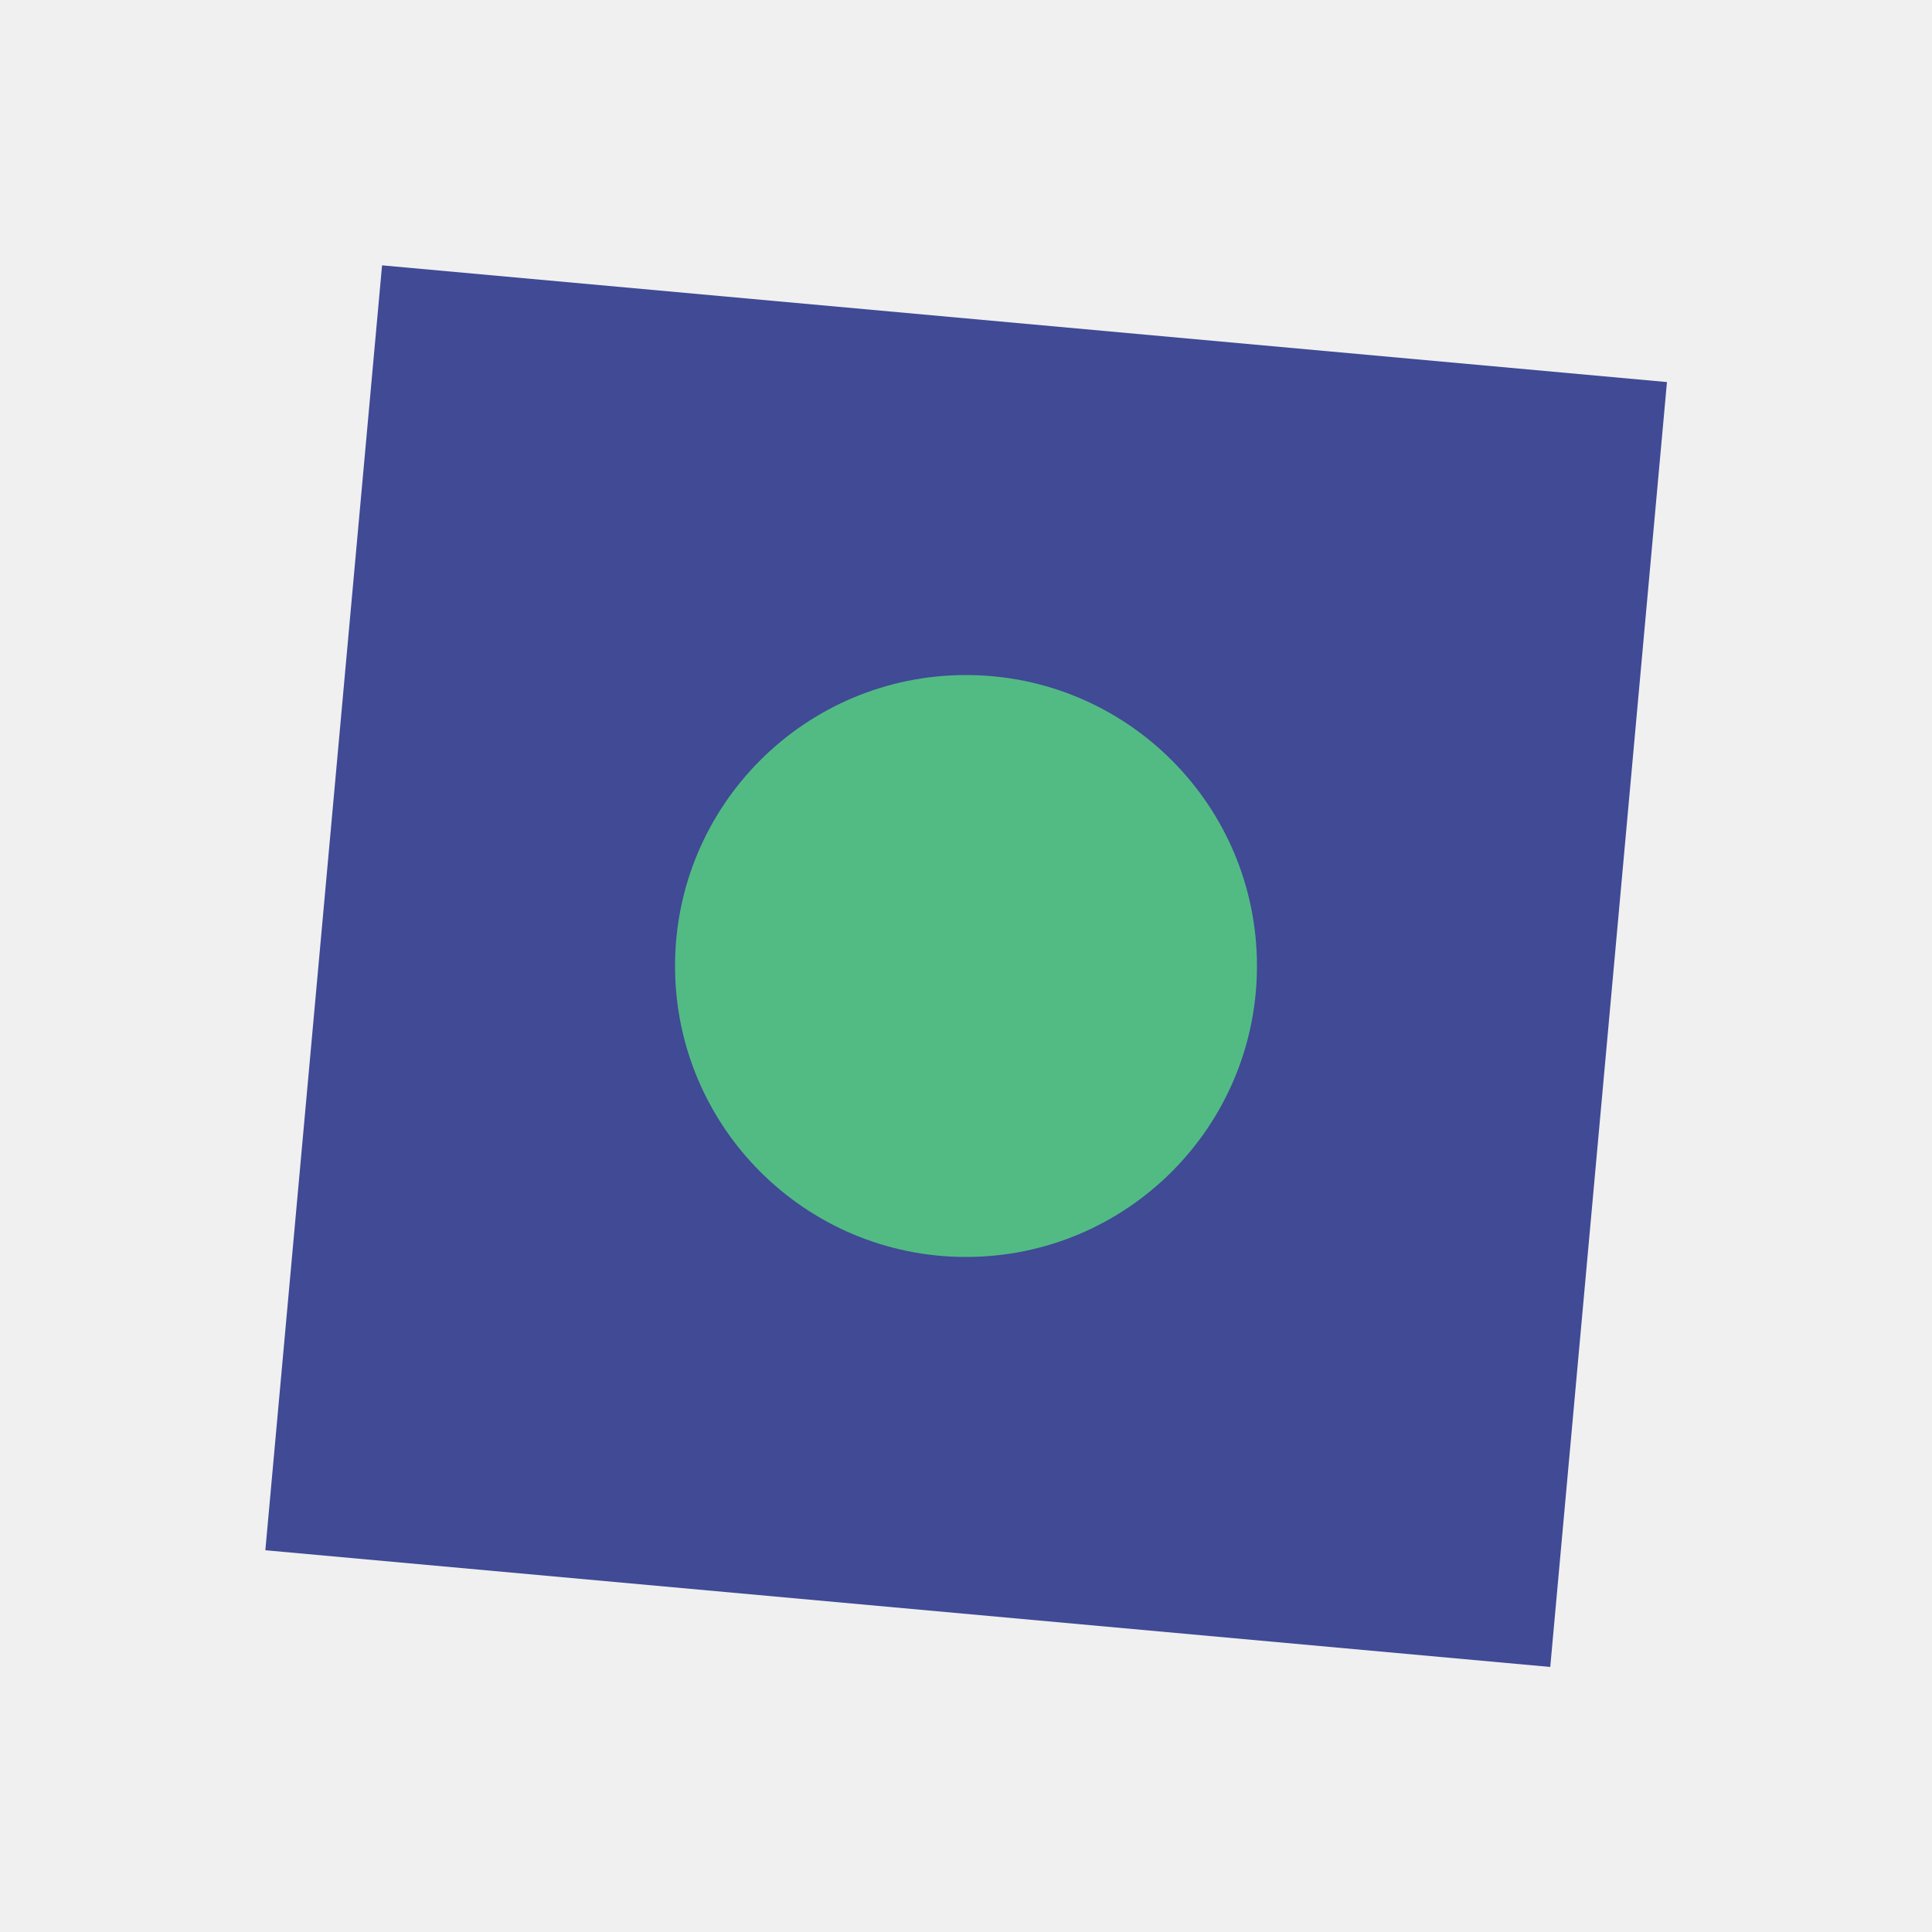
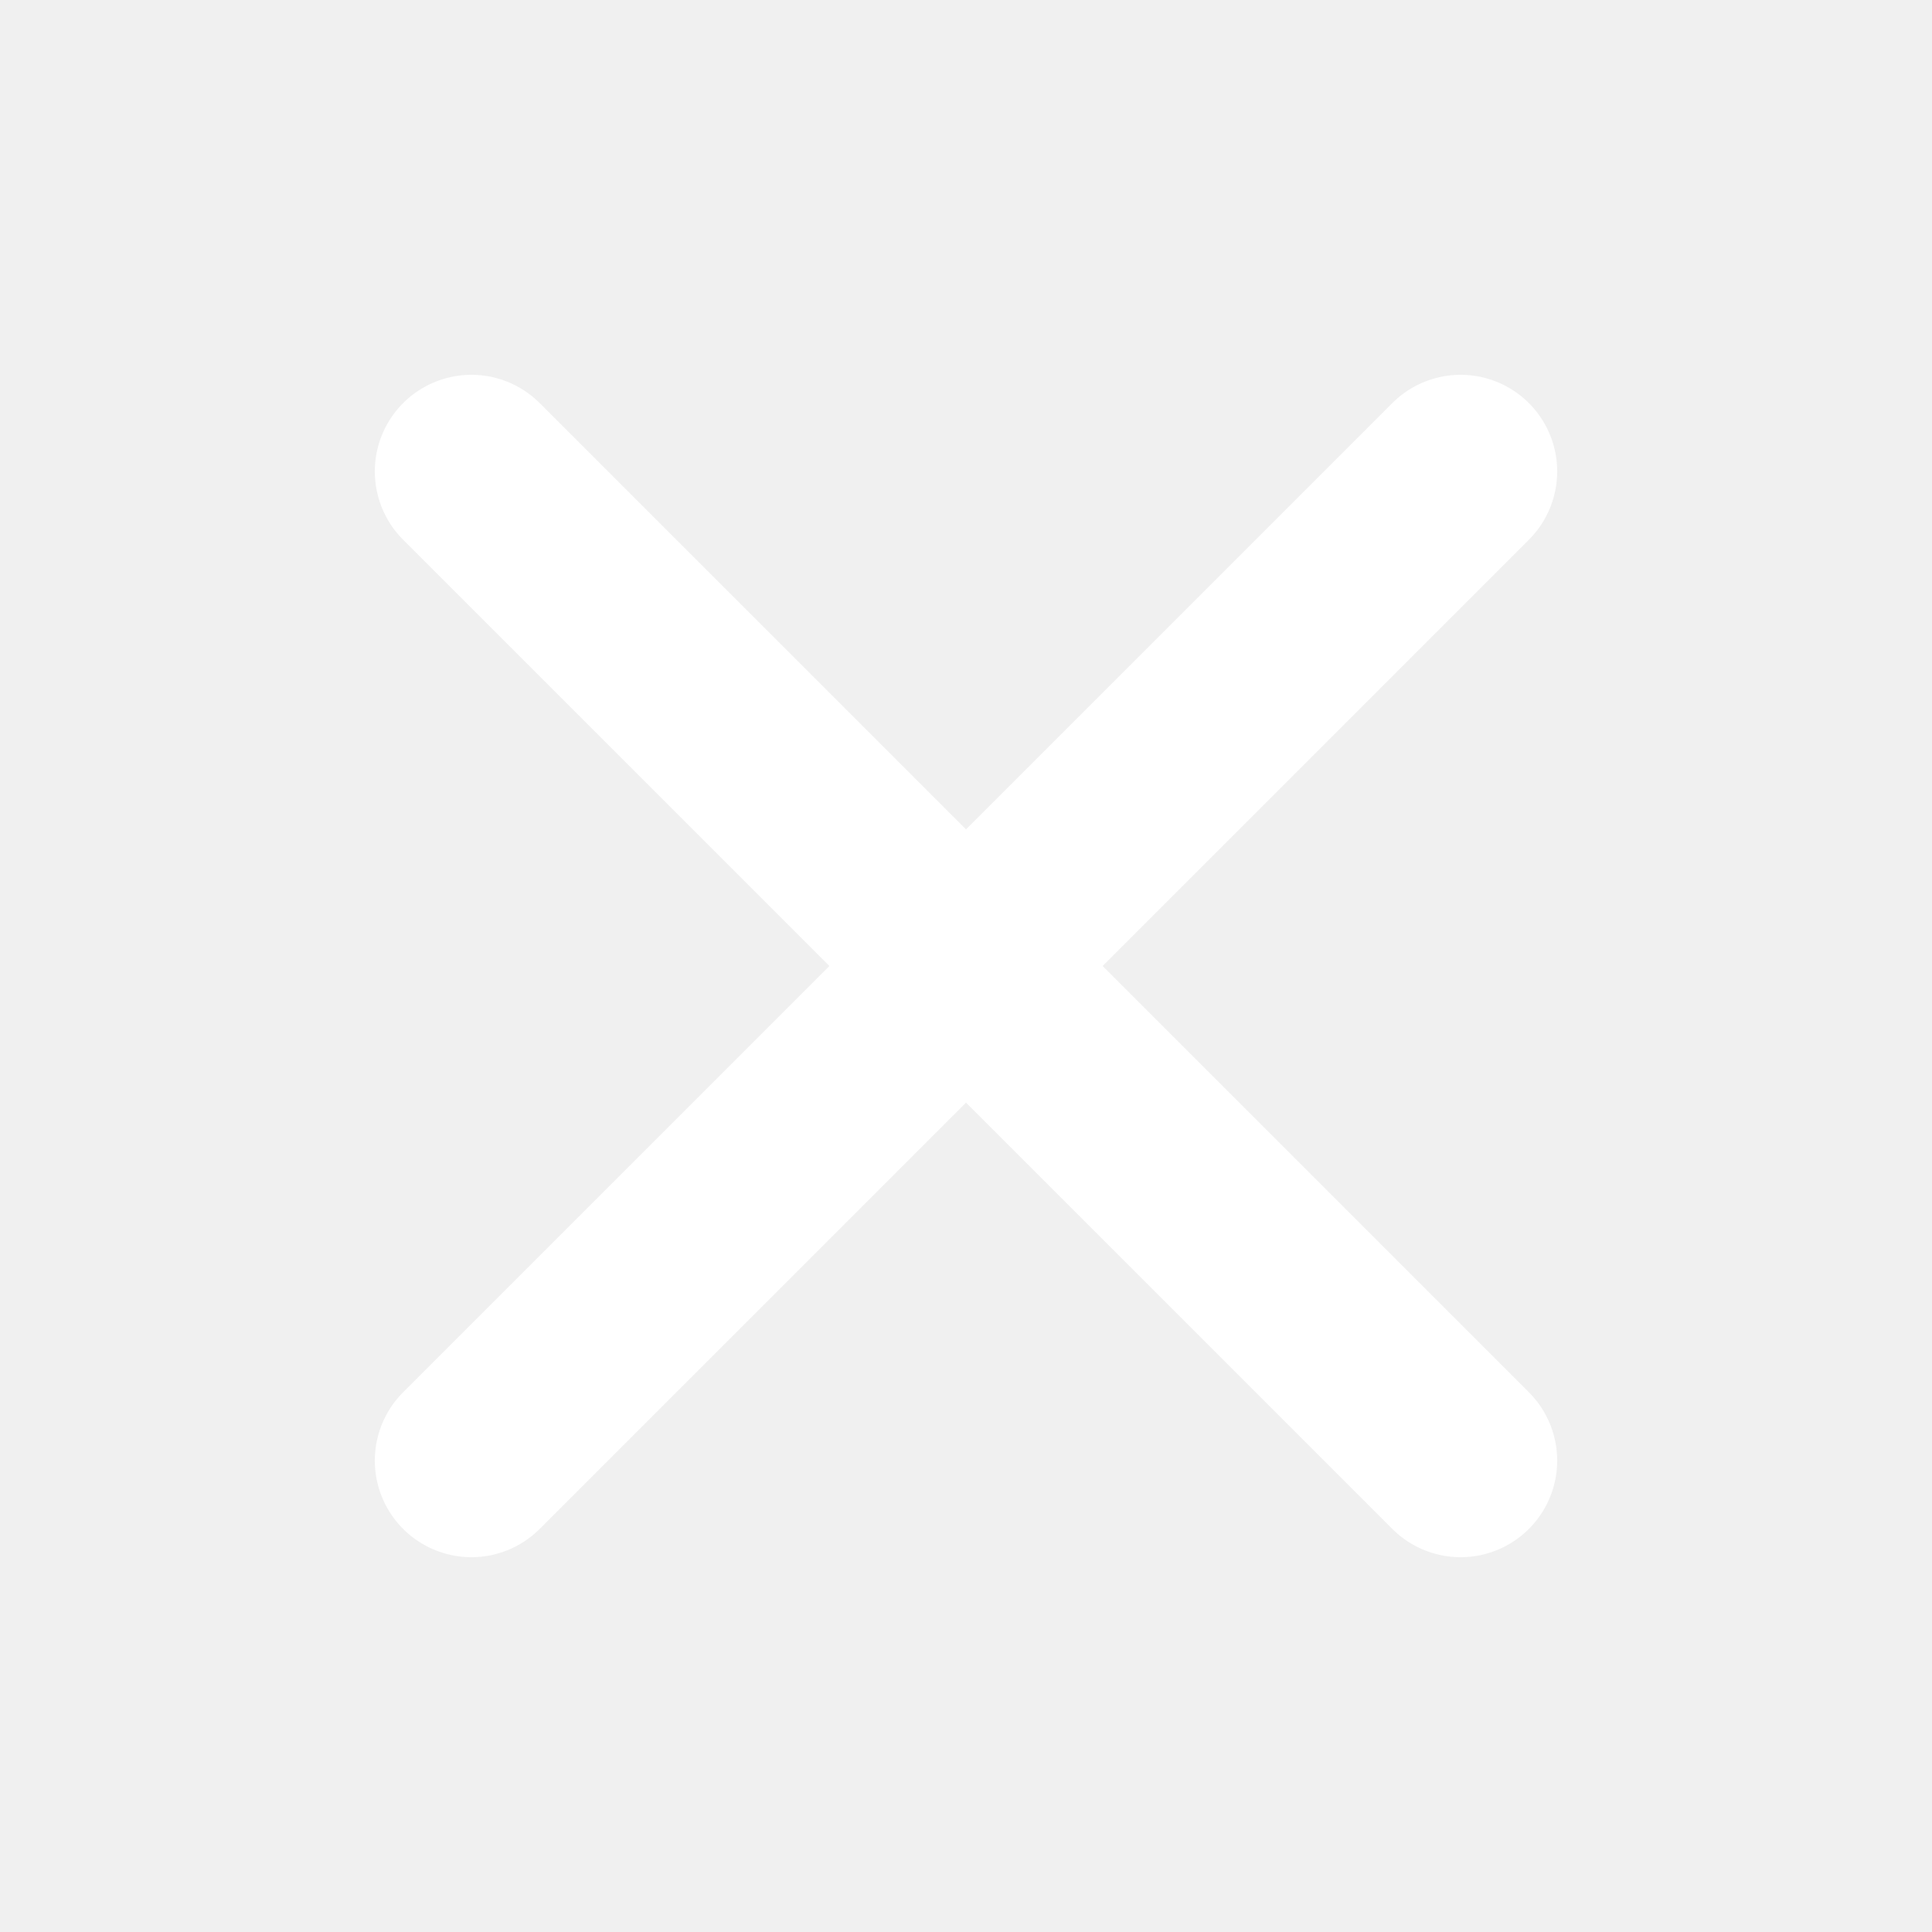
<svg xmlns="http://www.w3.org/2000/svg" viewBox="0 0 100 100">
  <g id="main">
-     <rect x="16.61" y="16.61" width="66.78" height="66.78" transform="translate(-4.31 95.28) rotate(-84.81)" style="fill:#404a95" />
-   </g>
-   <g id="accent">
-     <circle cx="50" cy="50" r="15.06" style="fill:#52bb84" />
+     <line x1="24.4" y1="24.4" x2="75.6" y2="75.6" style="fill:none;stroke:#fff;stroke-linecap:round;stroke-linejoin:round;stroke-width:10px" />
+     <line x1="75.6" y1="24.4" x2="24.4" y2="75.6" style="fill:none;stroke:#fff;stroke-linecap:round;stroke-linejoin:round;stroke-width:10px" />
  </g>
</svg>
